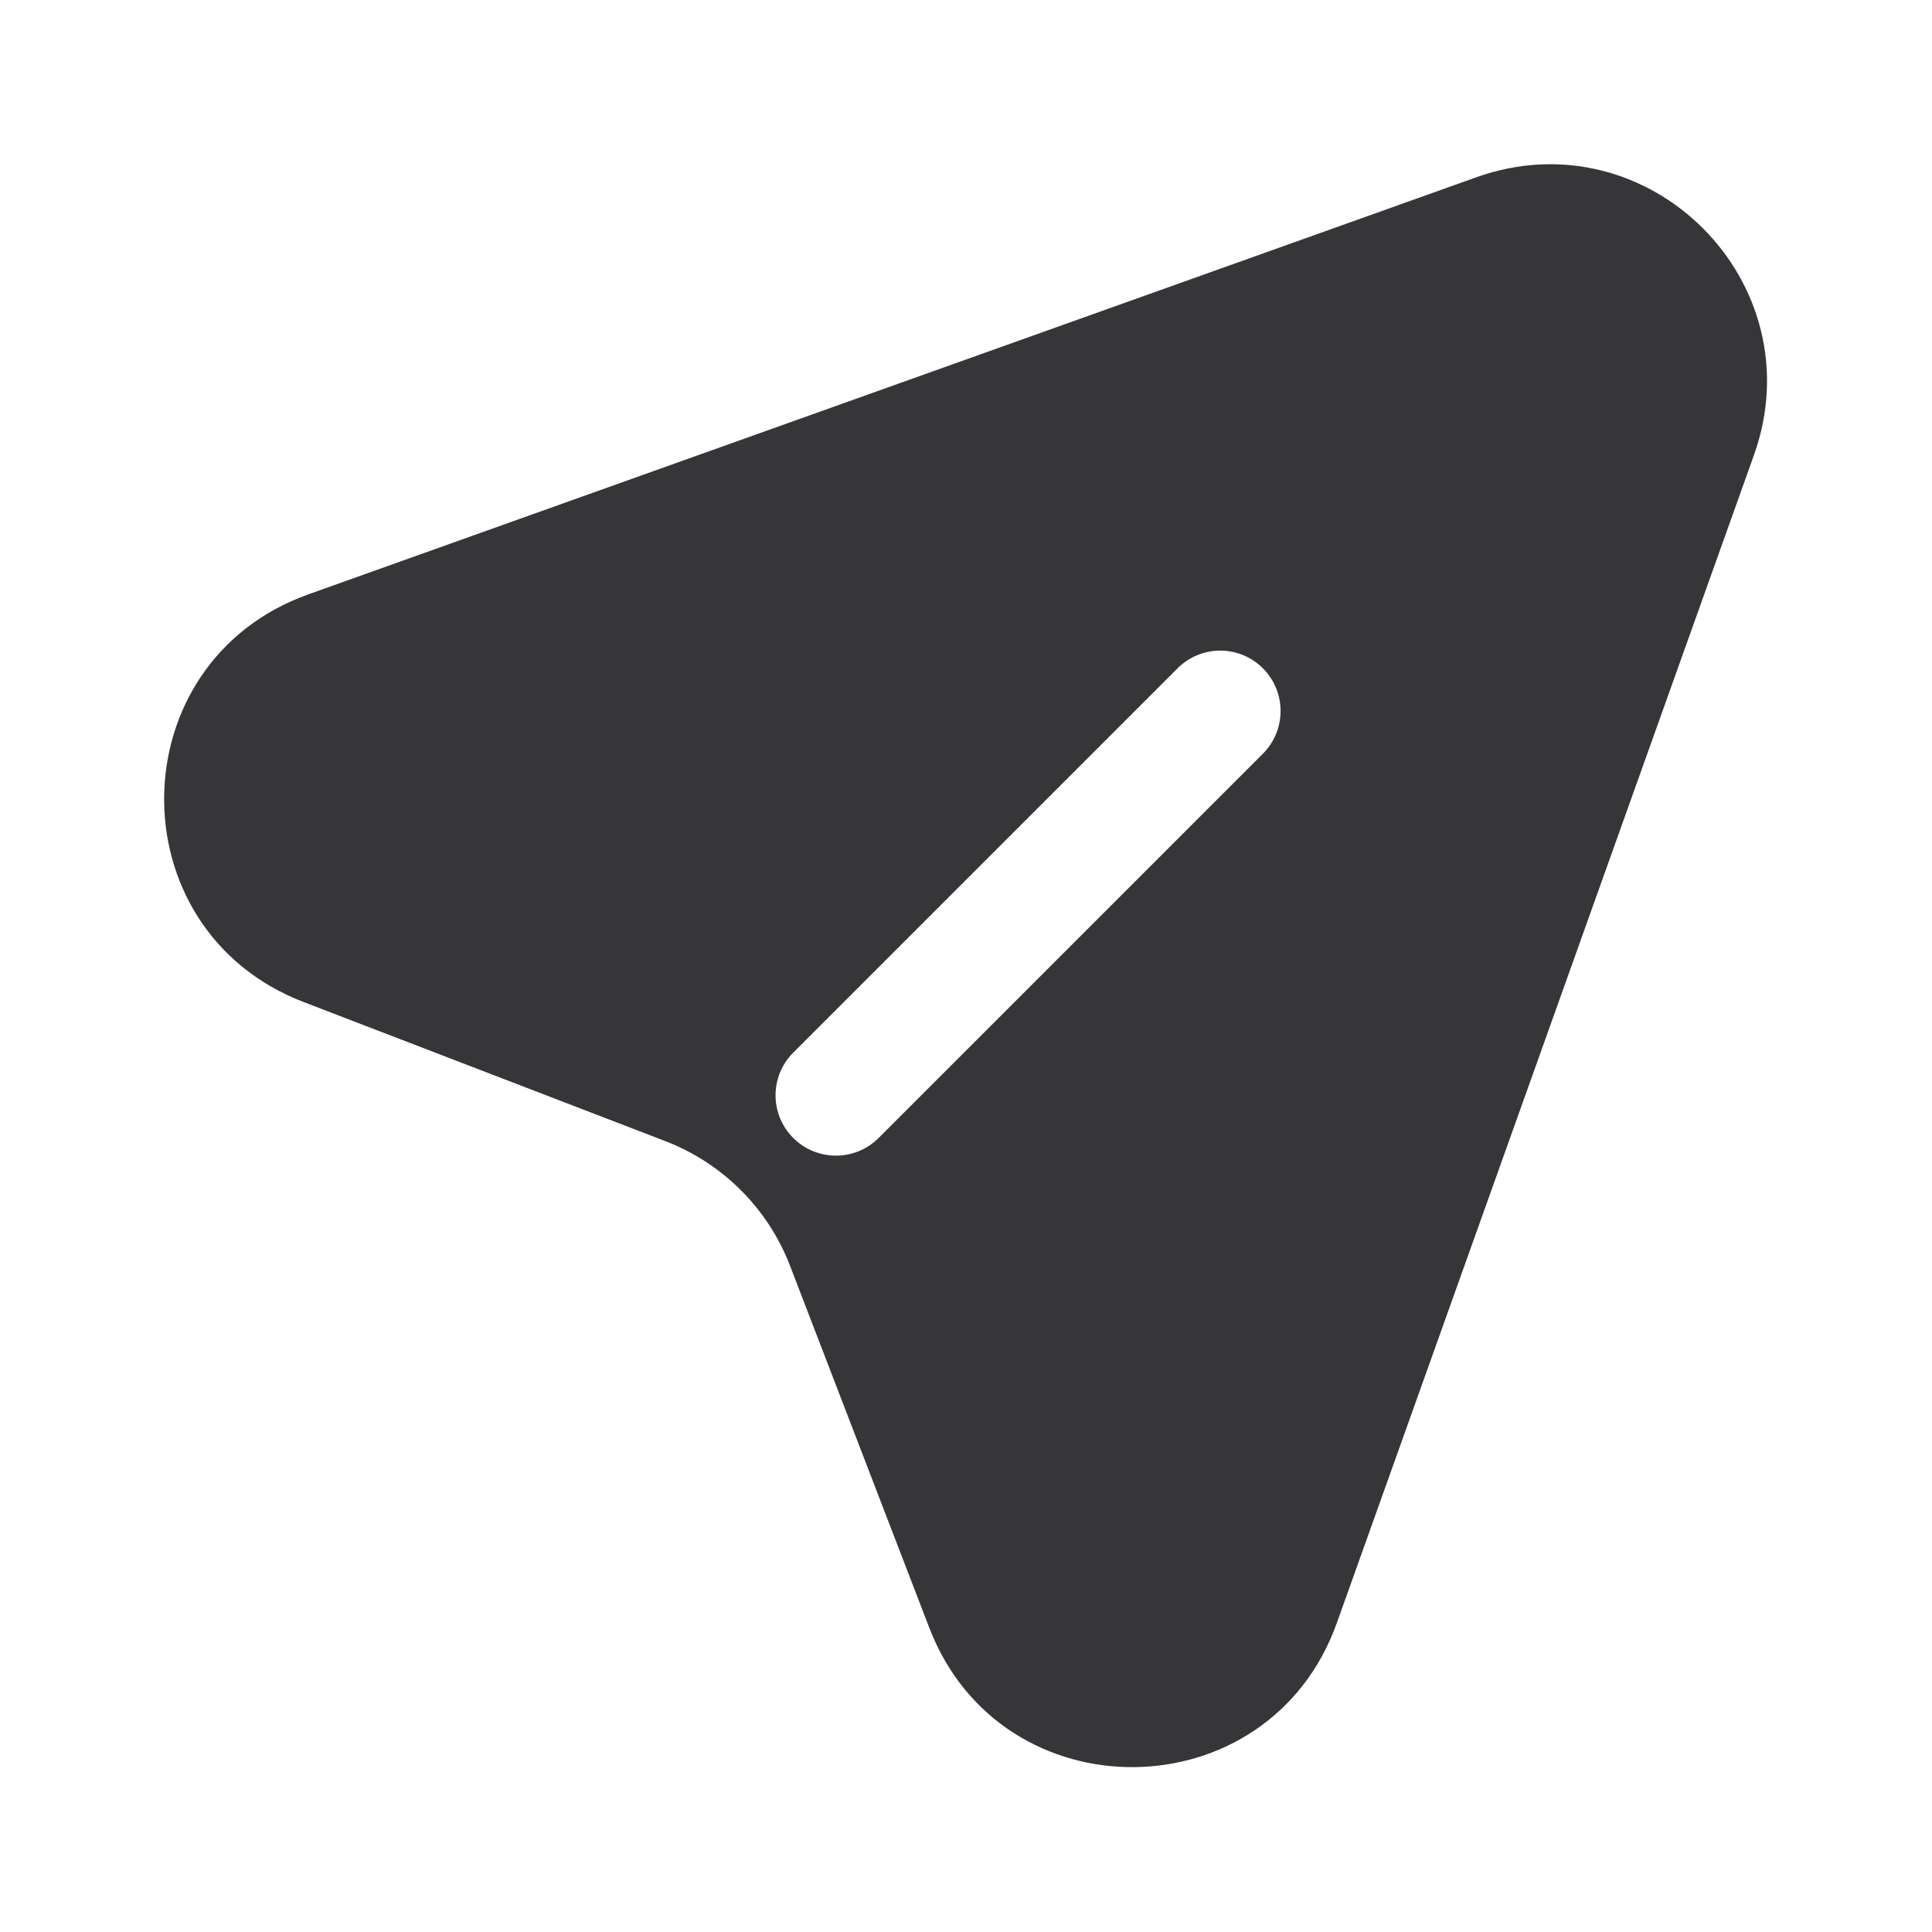
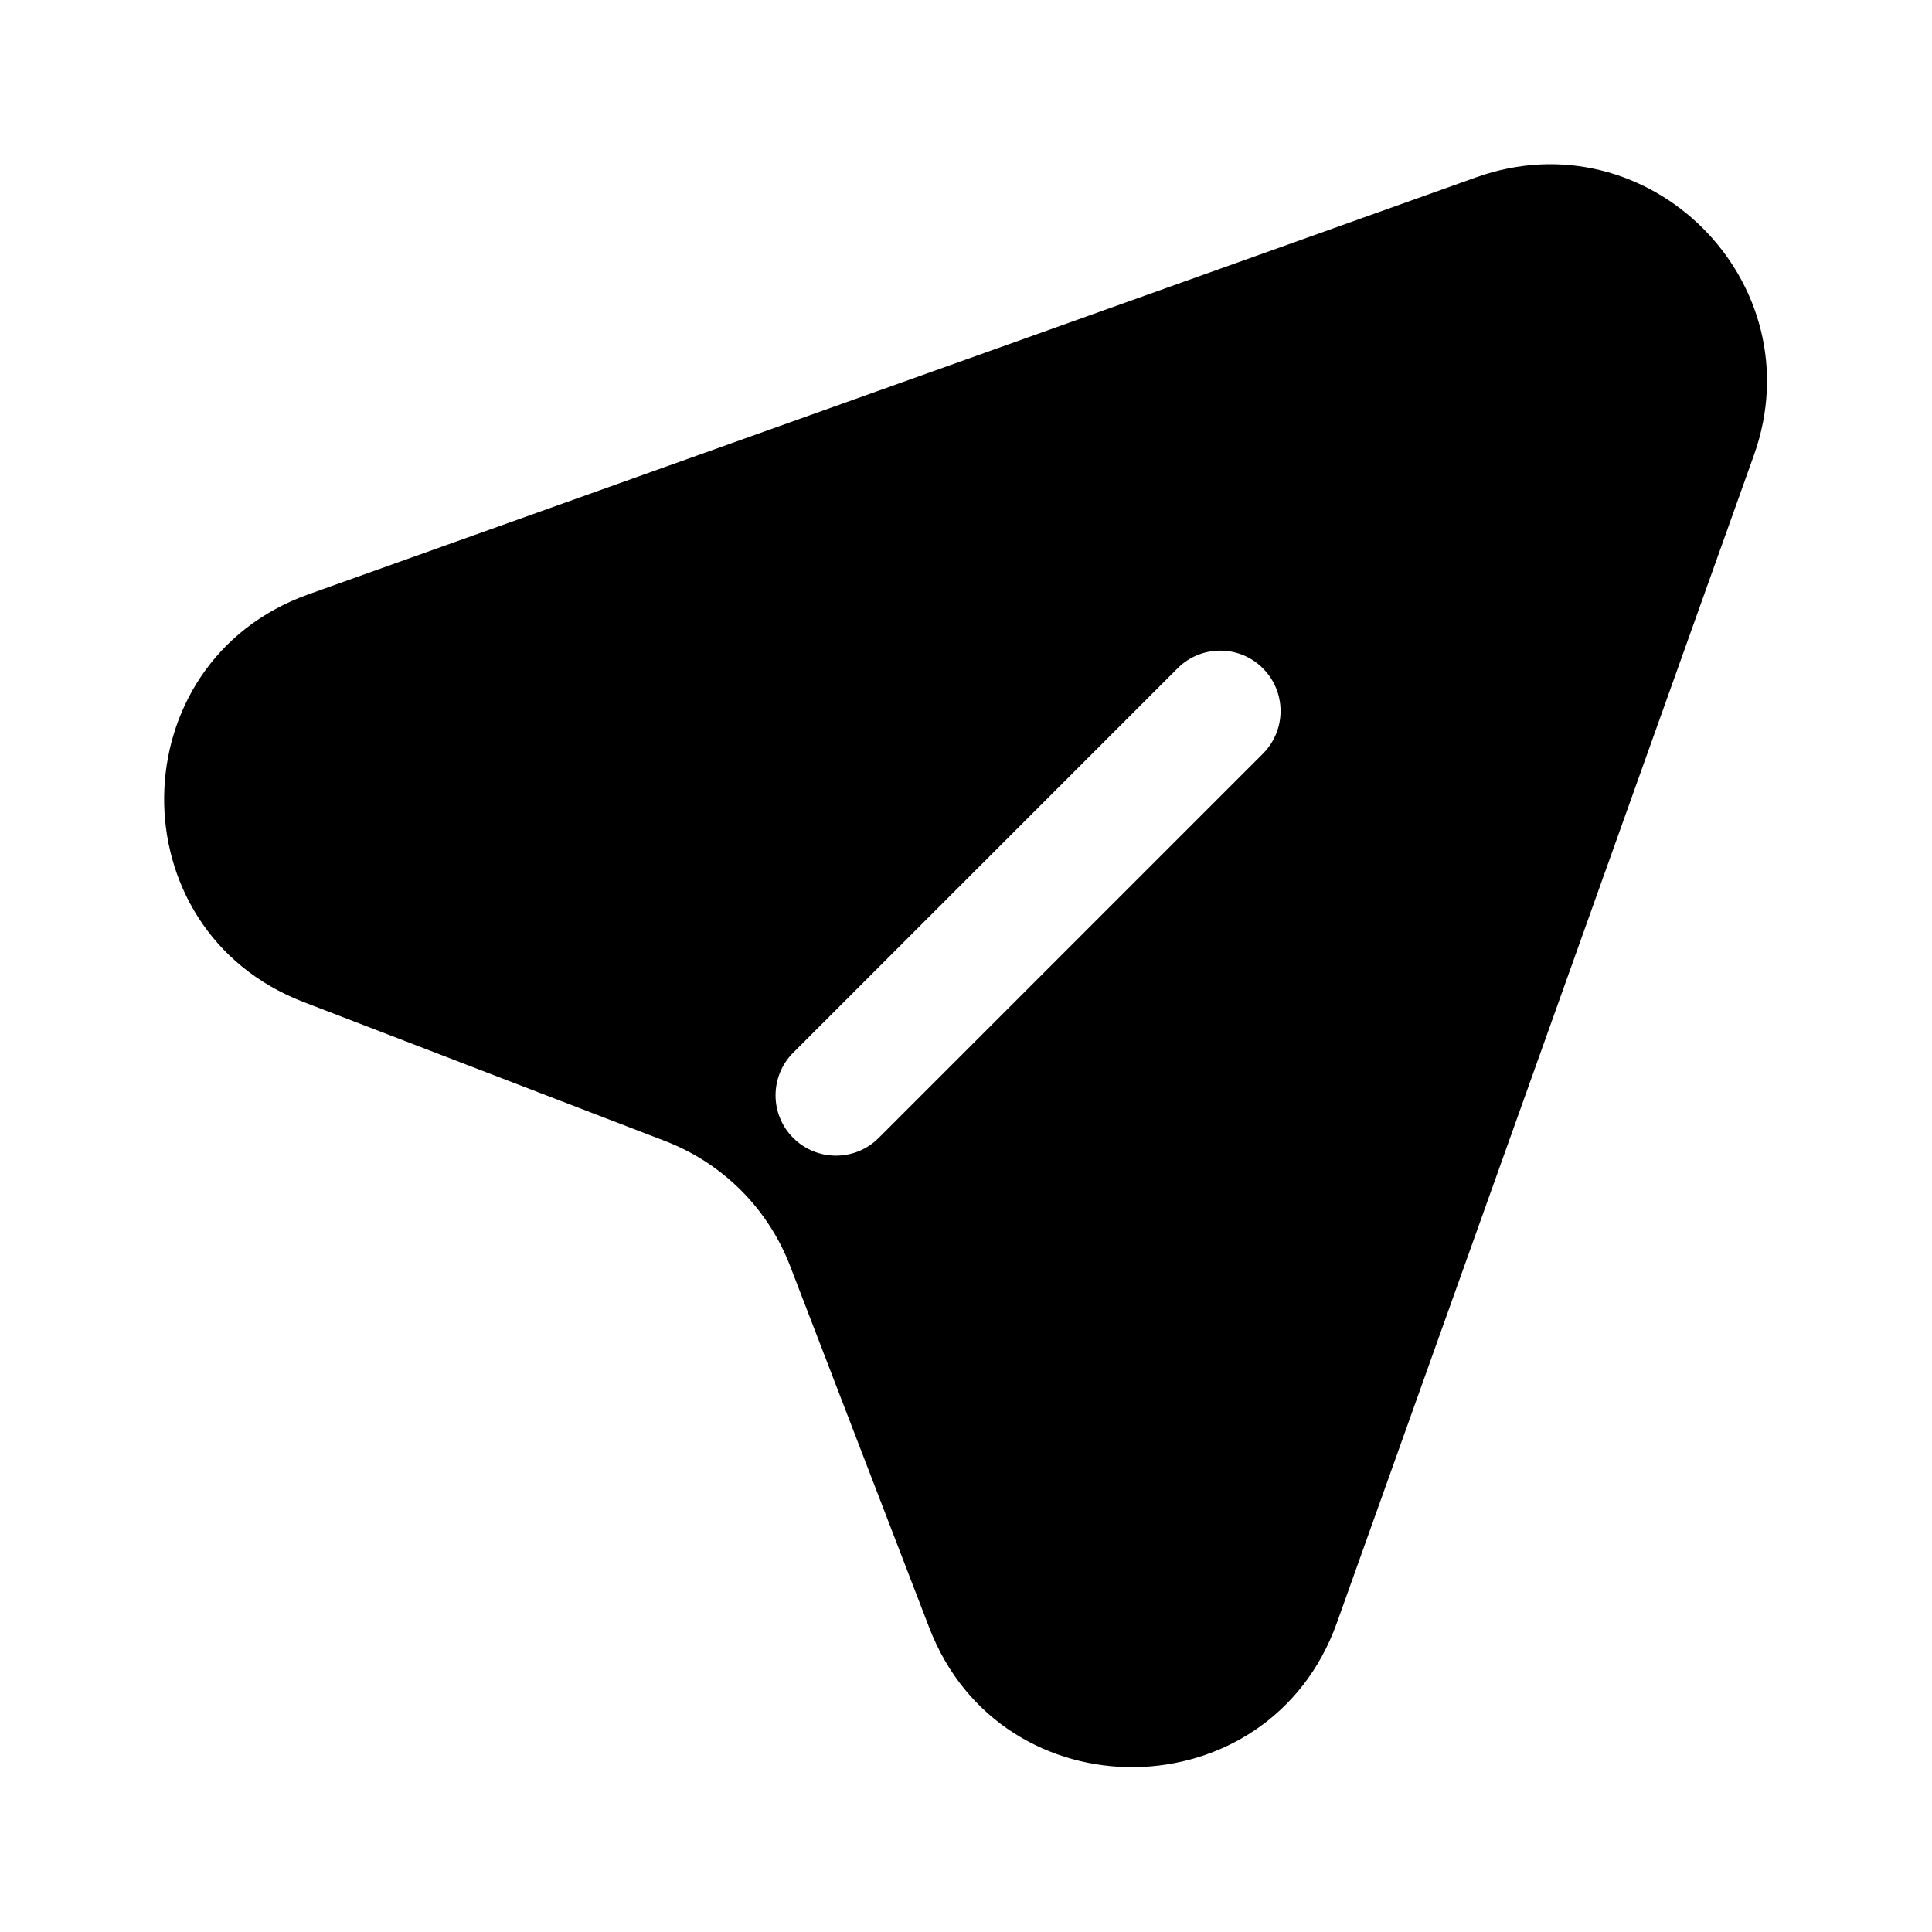
- <svg xmlns="http://www.w3.org/2000/svg" width="24" height="24" viewBox="0 0 24 24" fill="none">
-   <path fill-rule="evenodd" clip-rule="evenodd" d="M3.831 7.383L18.337 2.203C20.483 1.436 22.554 3.508 21.788 5.654L16.607 20.16C15.765 22.519 12.443 22.559 11.544 20.221L9.815 15.726C9.541 15.013 8.978 14.45 8.264 14.175L3.77 12.447C1.432 11.547 1.472 8.226 3.831 7.383ZM15.688 9.363C15.981 9.07 15.981 8.595 15.688 8.302C15.396 8.009 14.921 8.009 14.628 8.302L9.854 13.076C9.561 13.369 9.561 13.844 9.854 14.136C10.147 14.429 10.622 14.429 10.915 14.136L15.688 9.363Z" fill="#363538" />
+ <svg xmlns="http://www.w3.org/2000/svg" width="24" height="24" viewBox="0 0 24 24" fill="currentColor">
+   <path fill-rule="evenodd" clip-rule="evenodd" d="M3.831 7.383L18.337 2.203C20.483 1.436 22.554 3.508 21.788 5.654L16.607 20.16C15.765 22.519 12.443 22.559 11.544 20.221L9.815 15.726C9.541 15.013 8.978 14.45 8.264 14.175L3.77 12.447C1.432 11.547 1.472 8.226 3.831 7.383ZM15.688 9.363C15.981 9.07 15.981 8.595 15.688 8.302C15.396 8.009 14.921 8.009 14.628 8.302L9.854 13.076C9.561 13.369 9.561 13.844 9.854 14.136C10.147 14.429 10.622 14.429 10.915 14.136L15.688 9.363Z" fill="currentColor" />
</svg>
